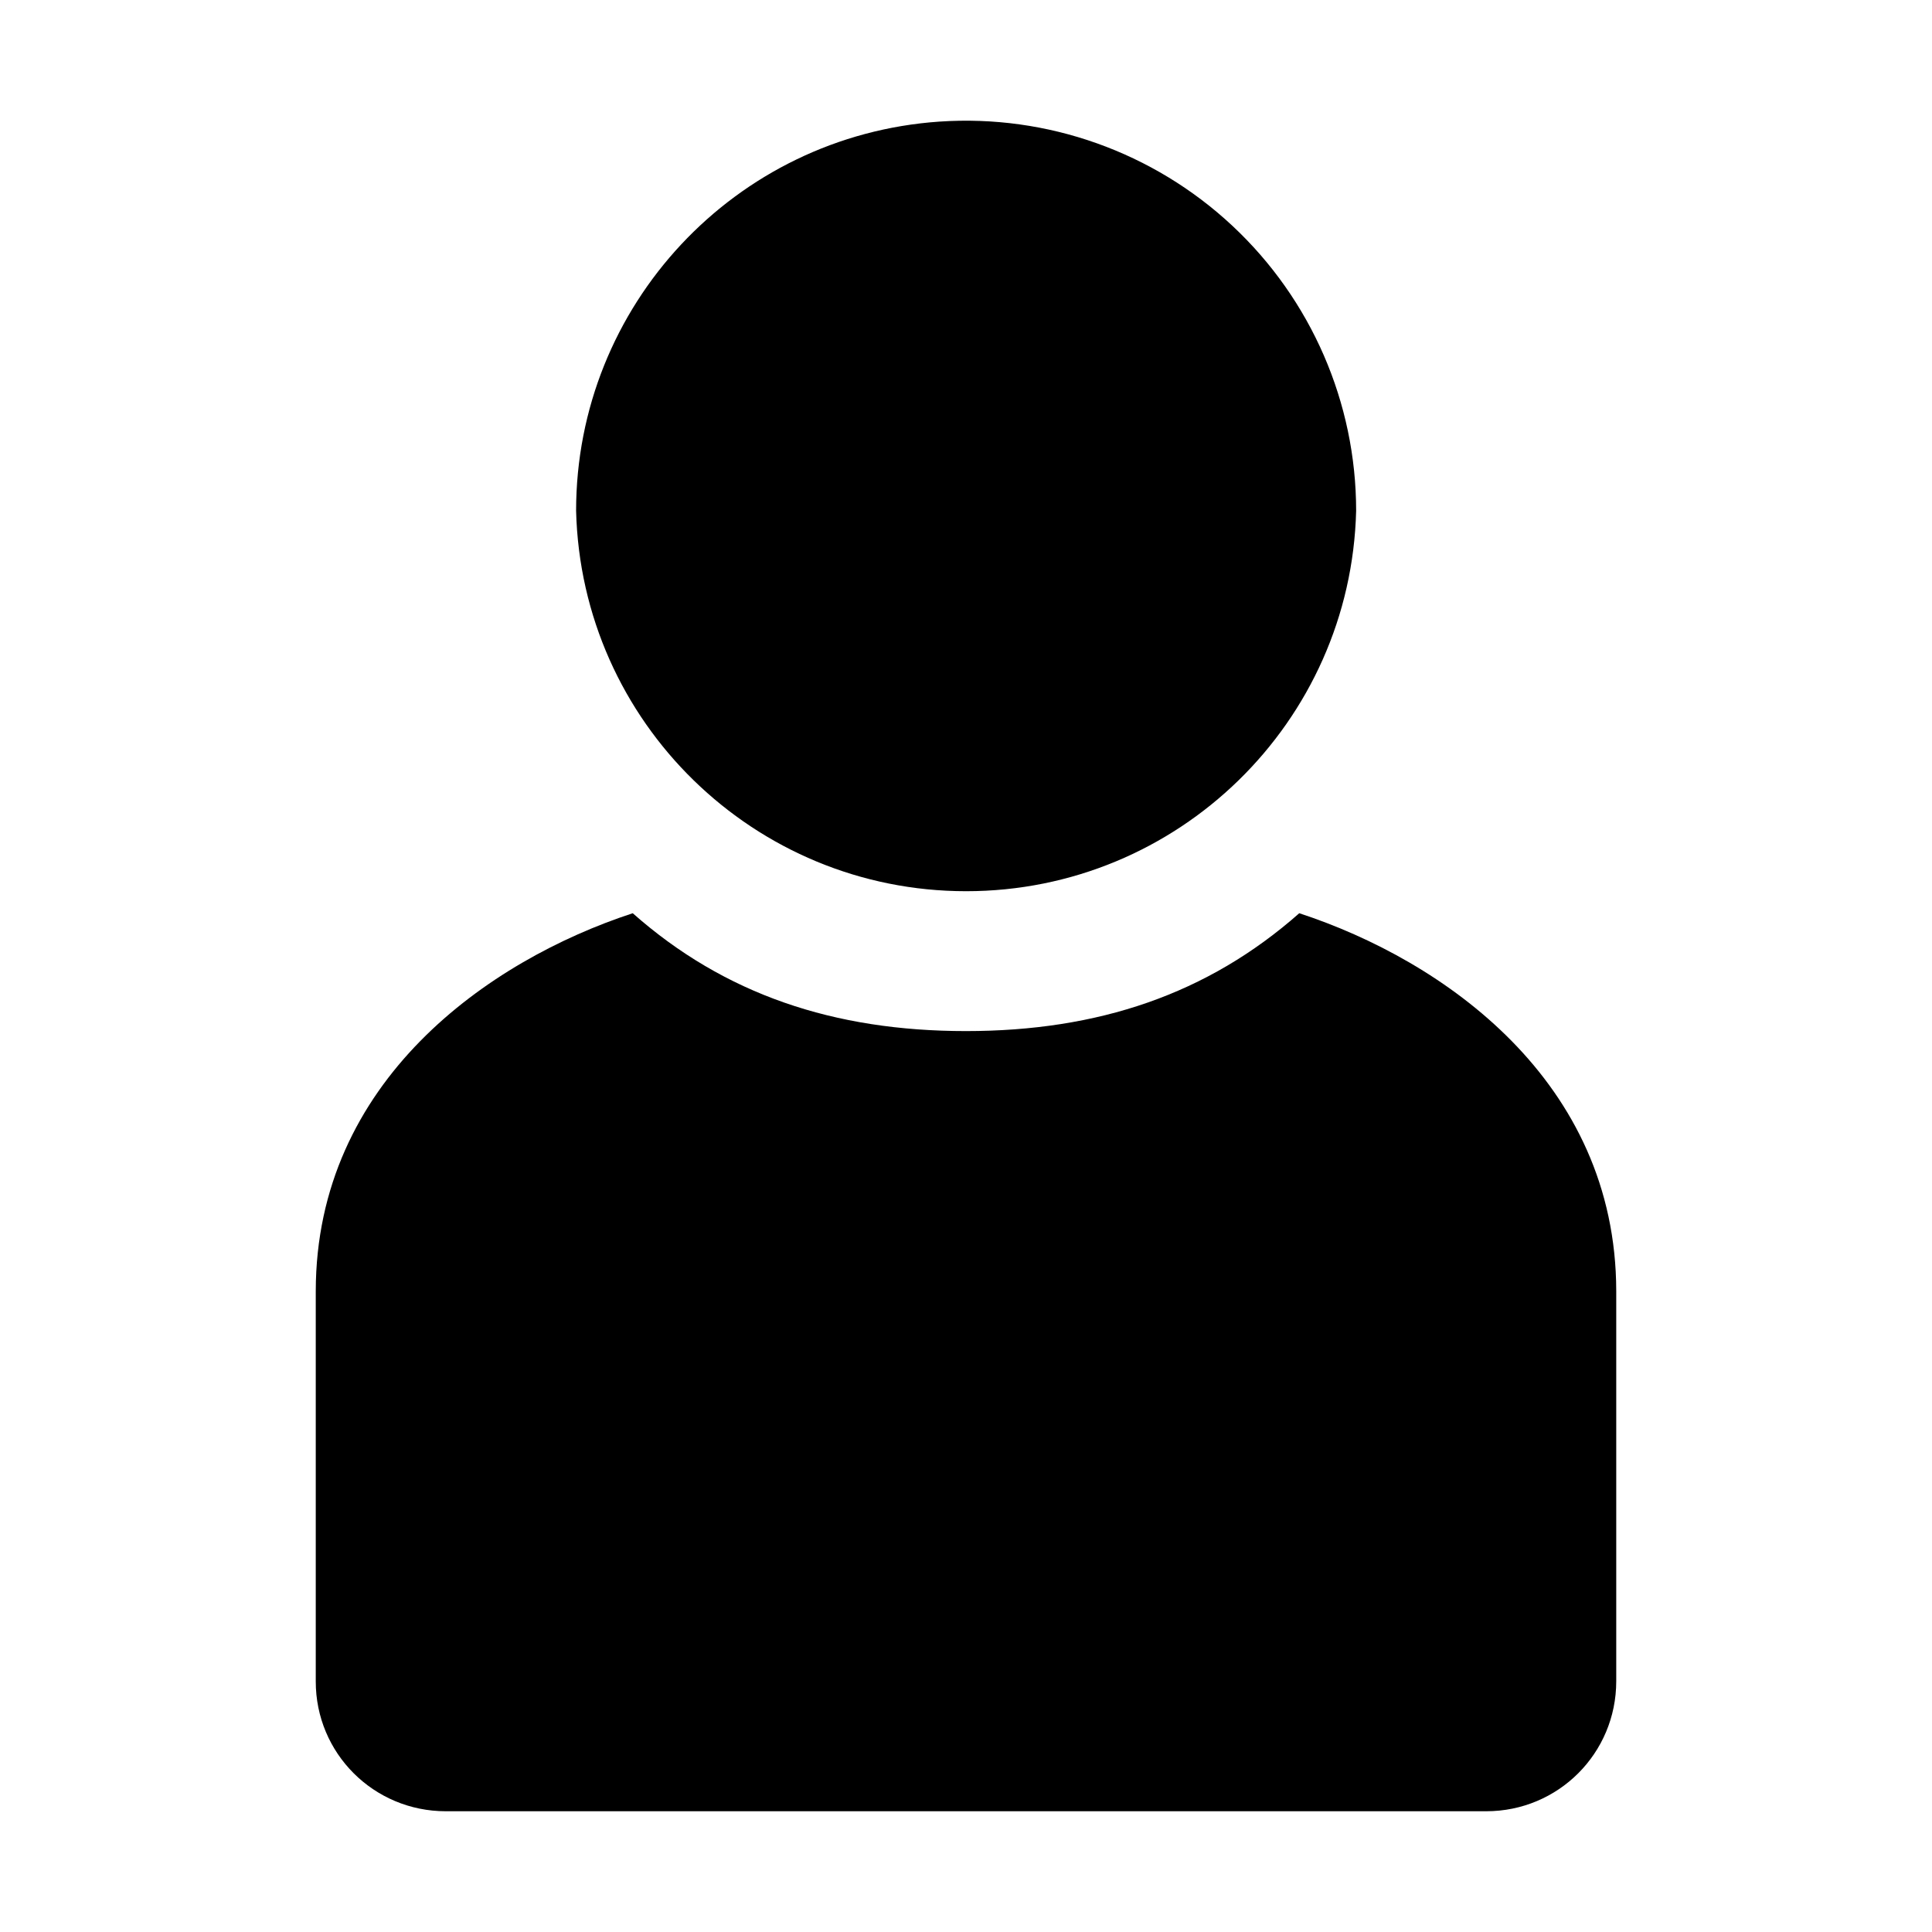
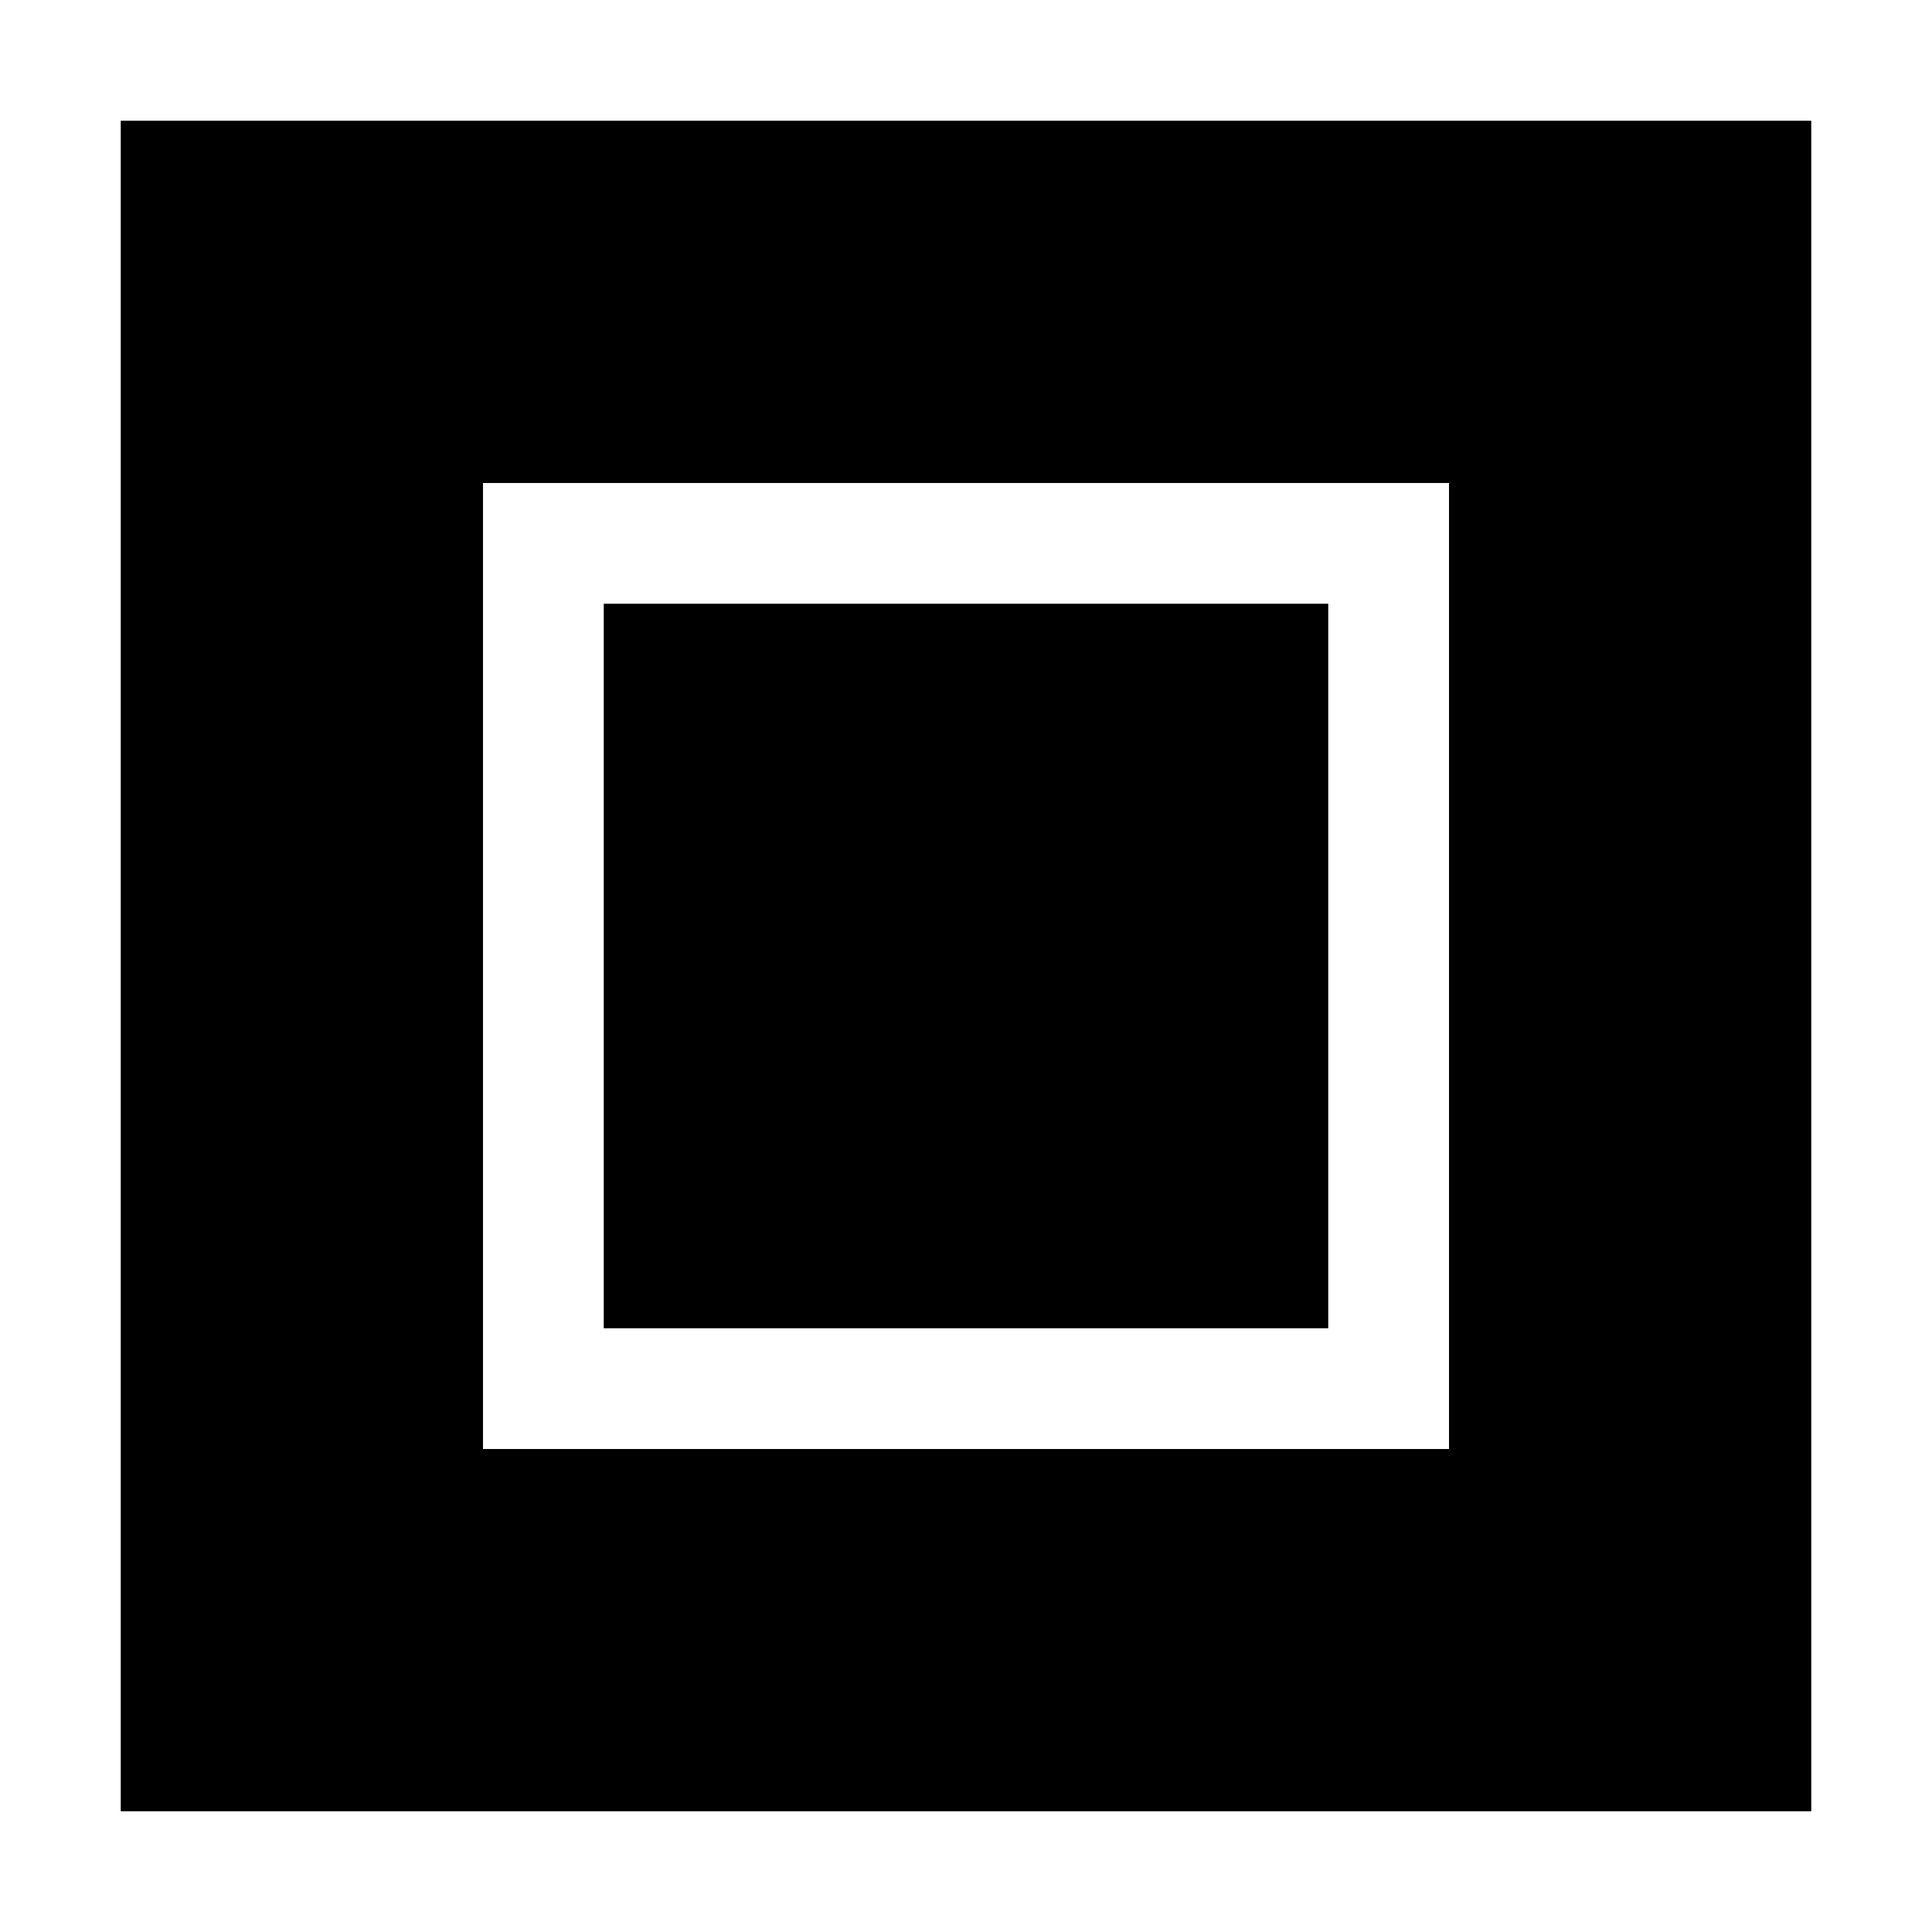
- <svg xmlns="http://www.w3.org/2000/svg" height="16" width="16" viewBox="0 0 16 16" version="1.1" id="svg2">
-   <defs id="defs2" />
-   <path id="path1" style="fill:#000000;stroke-width:0.875" d="m 7.78,1.007 a 3.231,3.231 0 0 0 -3.009,3.223 3.231,3.231 0 0 0 6.46,0 3.231,3.231 0 0 0 -3.45,-3.223 z M 5.24,7.563 C 4.045,7.954 2.617,8.953 2.615,10.692 v 3.232 C 2.614,14.52 3.095,15 3.692,15 h 8.616 c 0.597,0 1.077,-0.48 1.077,-1.077 V 10.692 C 13.383,8.953 11.955,7.954 10.76,7.563 10,8.234 9.094,8.539 8,8.539 c -1.094,0 -2,-0.304 -2.76,-0.976 z" />
+ <svg xmlns="http://www.w3.org/2000/svg" height="16" width="16" viewBox="0 0 16 16" version="1.1" id="svg1">
+   <defs id="defs1" />
+   <path id="rect5" style="fill:#000000;fill-rule:evenodd;stroke:#3d3846;stroke-width:0;stroke-linejoin:round;stroke-opacity:0.427" d="M 1 1 L 1 15 L 15 15 L 15 1 L 1 1 z M 4 4 L 12 4 L 12 12 L 4 12 L 4 4 z " />
+   <rect style="fill:#000000;fill-rule:evenodd;stroke:#3d3846;stroke-width:0;stroke-linejoin:round;stroke-opacity:0.427" id="rect6" width="6" height="6" x="5" y="5" rx="7.3012129e-06" ry="4.2417973e-06" />
</svg>
